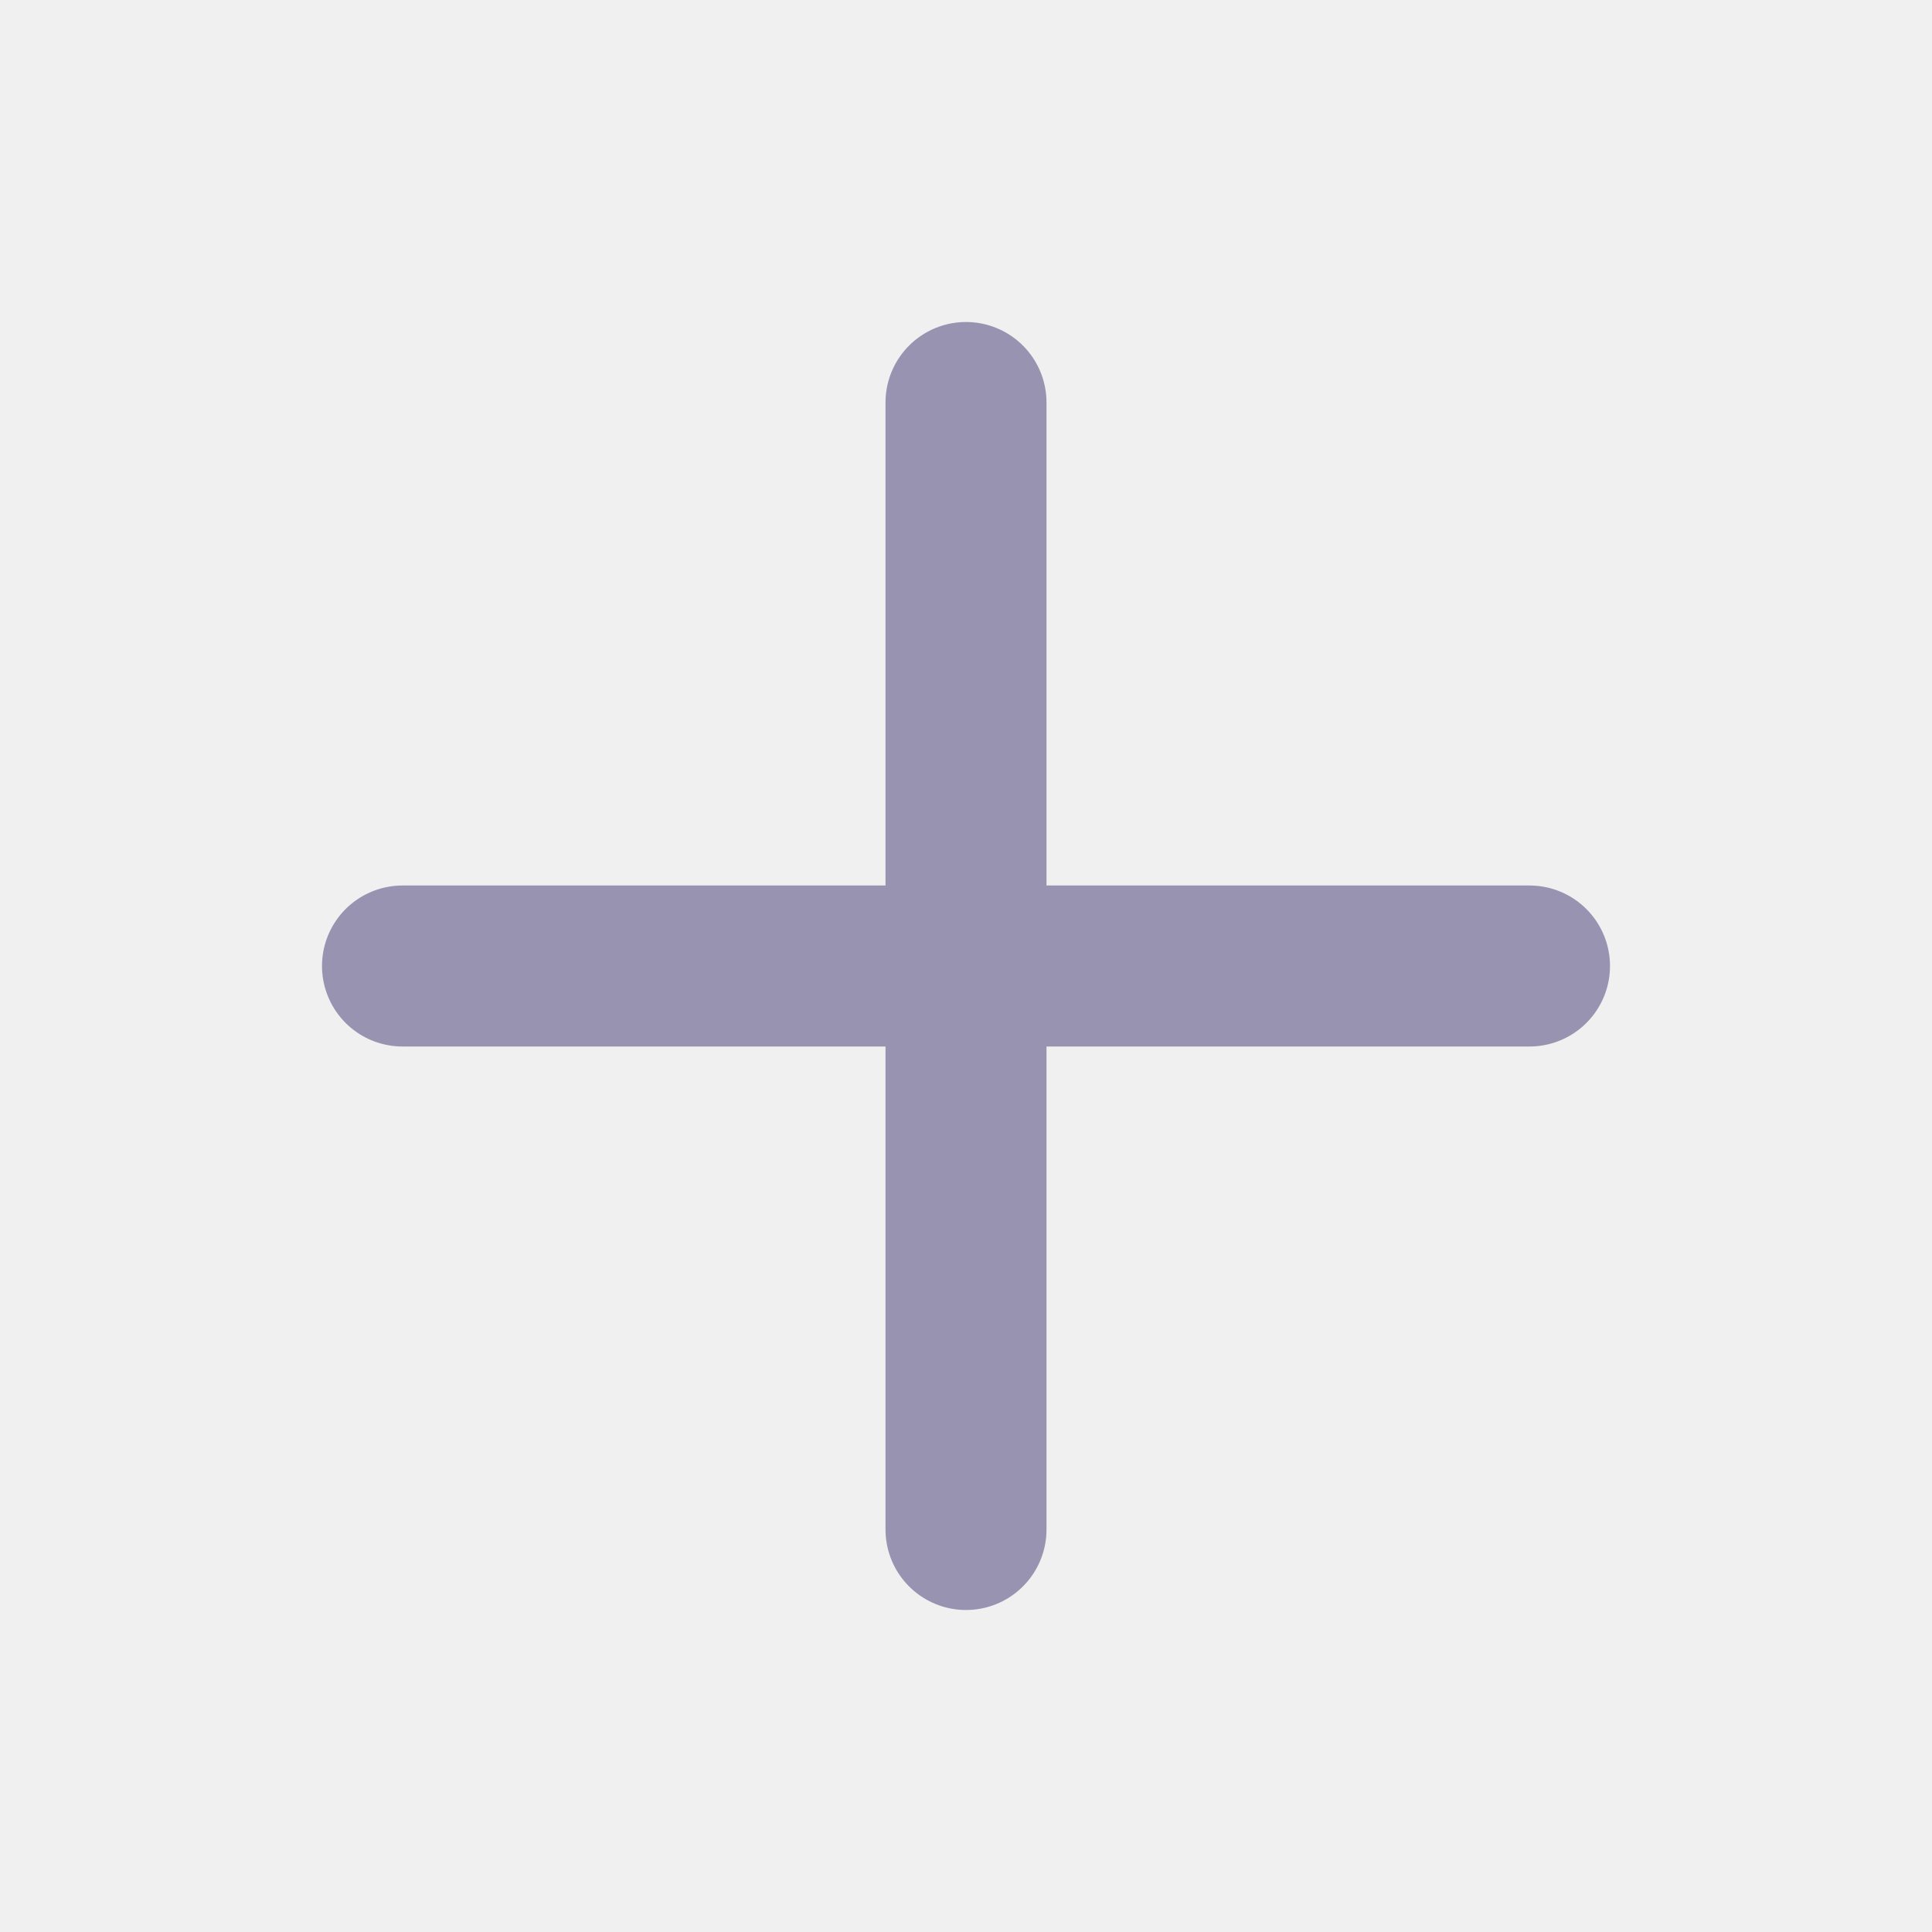
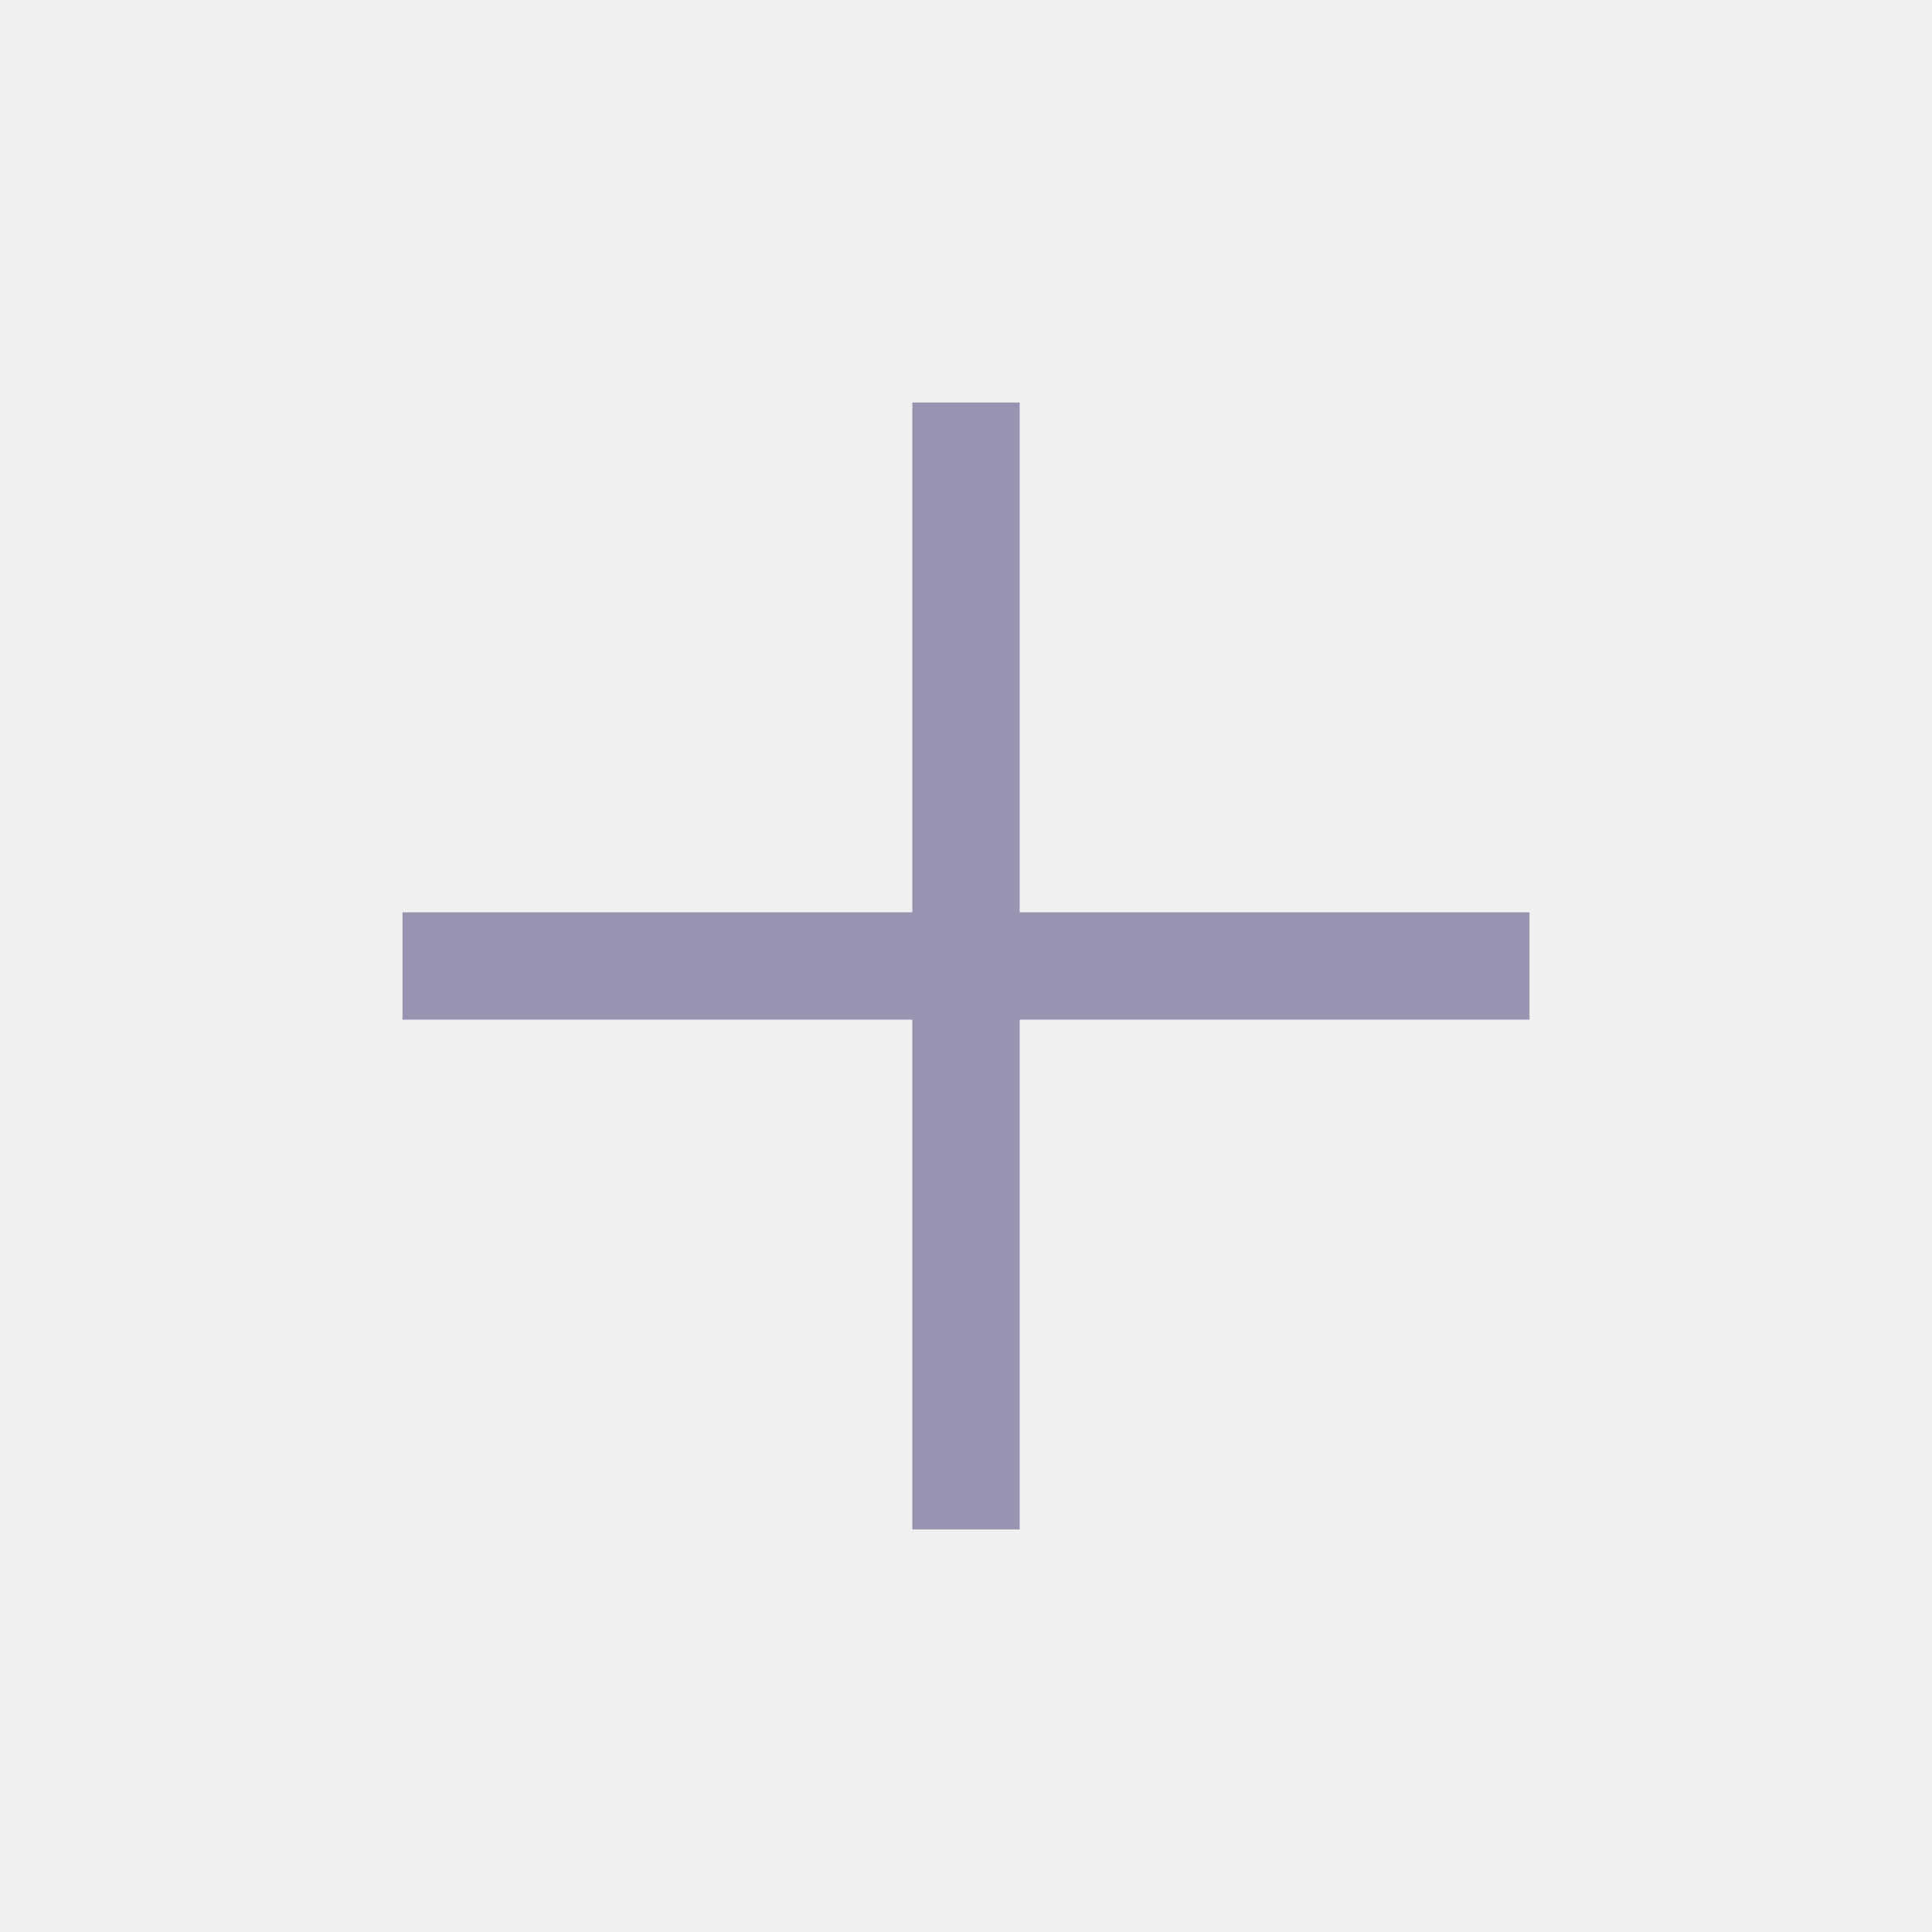
<svg xmlns="http://www.w3.org/2000/svg" width="18" height="18" viewBox="0 0 18 18" fill="none">
  <g clip-path="url(#clip0_2347_37998)">
-     <path d="M3.75 9H14.25" stroke="#9993B2" stroke-width="1.5" stroke-linecap="round" stroke-linejoin="round" />
-     <path d="M9 14.25V3.75" stroke="#9993B2" stroke-width="1.5" stroke-linecap="round" stroke-linejoin="round" />
+     <path d="M3.75 9H14.25" stroke="#9993B2" strokeWidth="1.5" strokeLinecap="round" strokeLinejoin="round" />
+     <path d="M9 14.25V3.75" stroke="#9993B2" strokeWidth="1.5" strokeLinecap="round" strokeLinejoin="round" />
  </g>
  <defs>
    <clipPath id="clip0_2347_37998">
      <rect width="18" height="18" fill="white" />
    </clipPath>
  </defs>
</svg>
